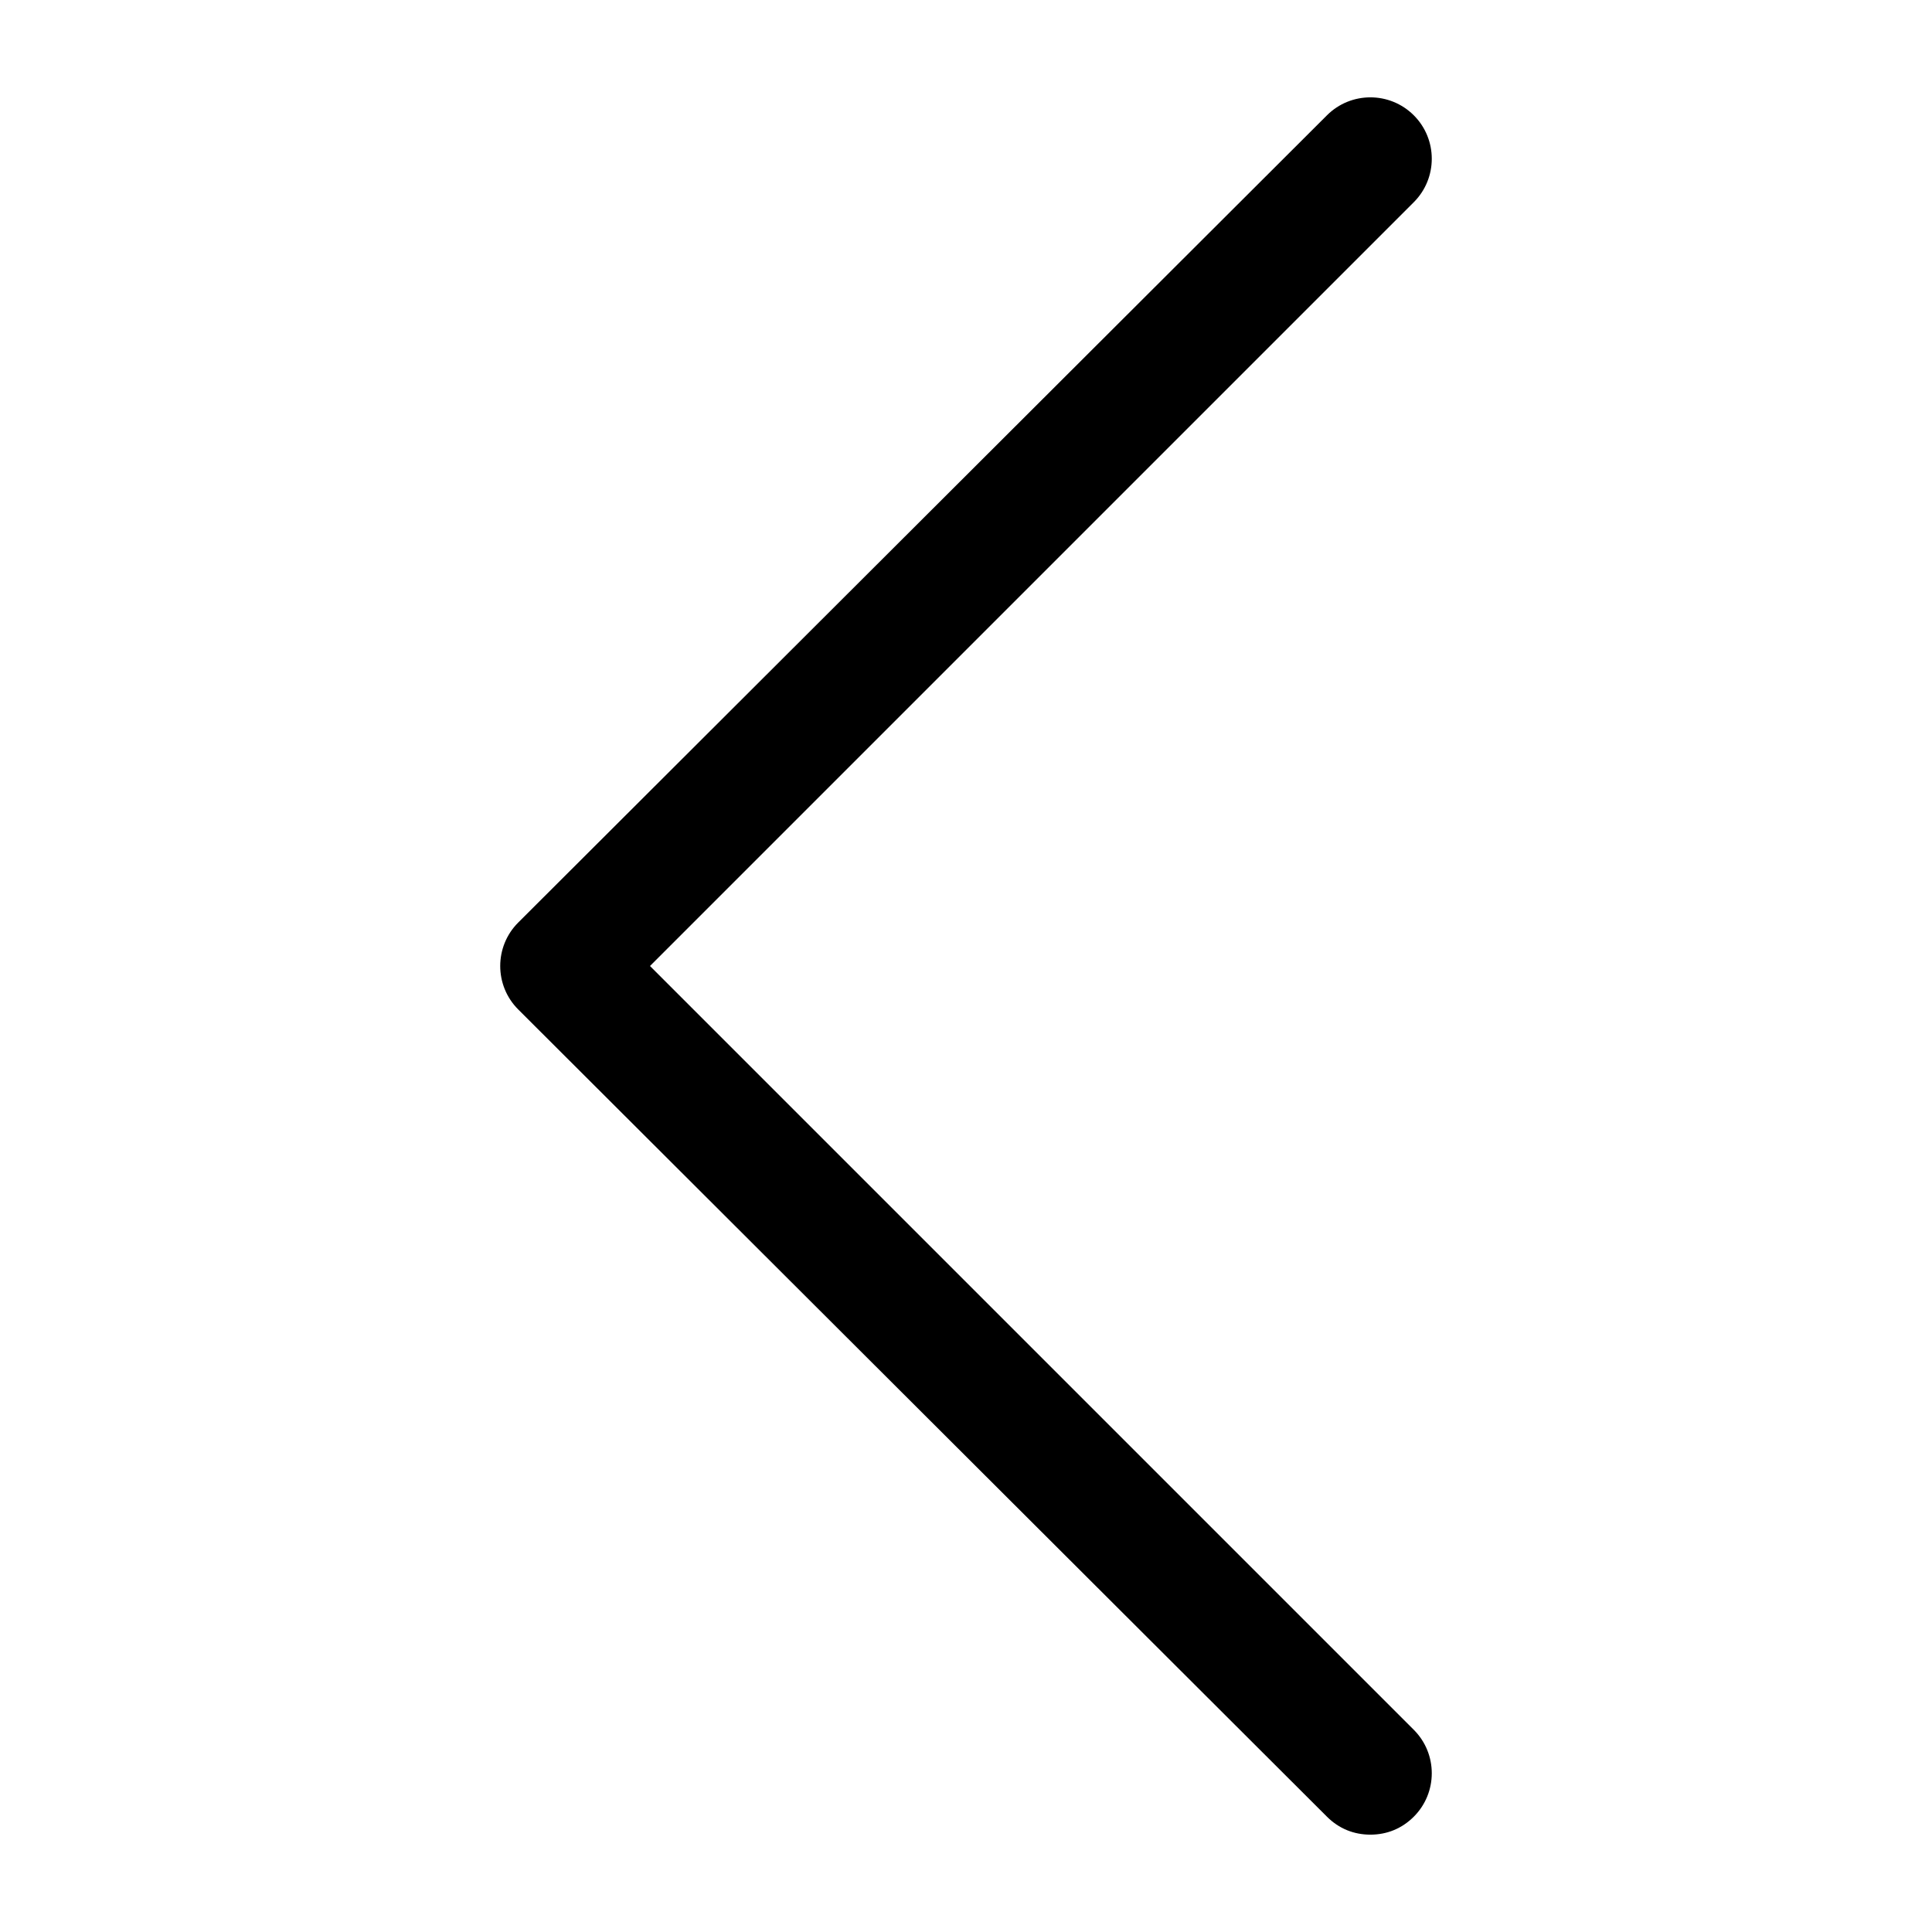
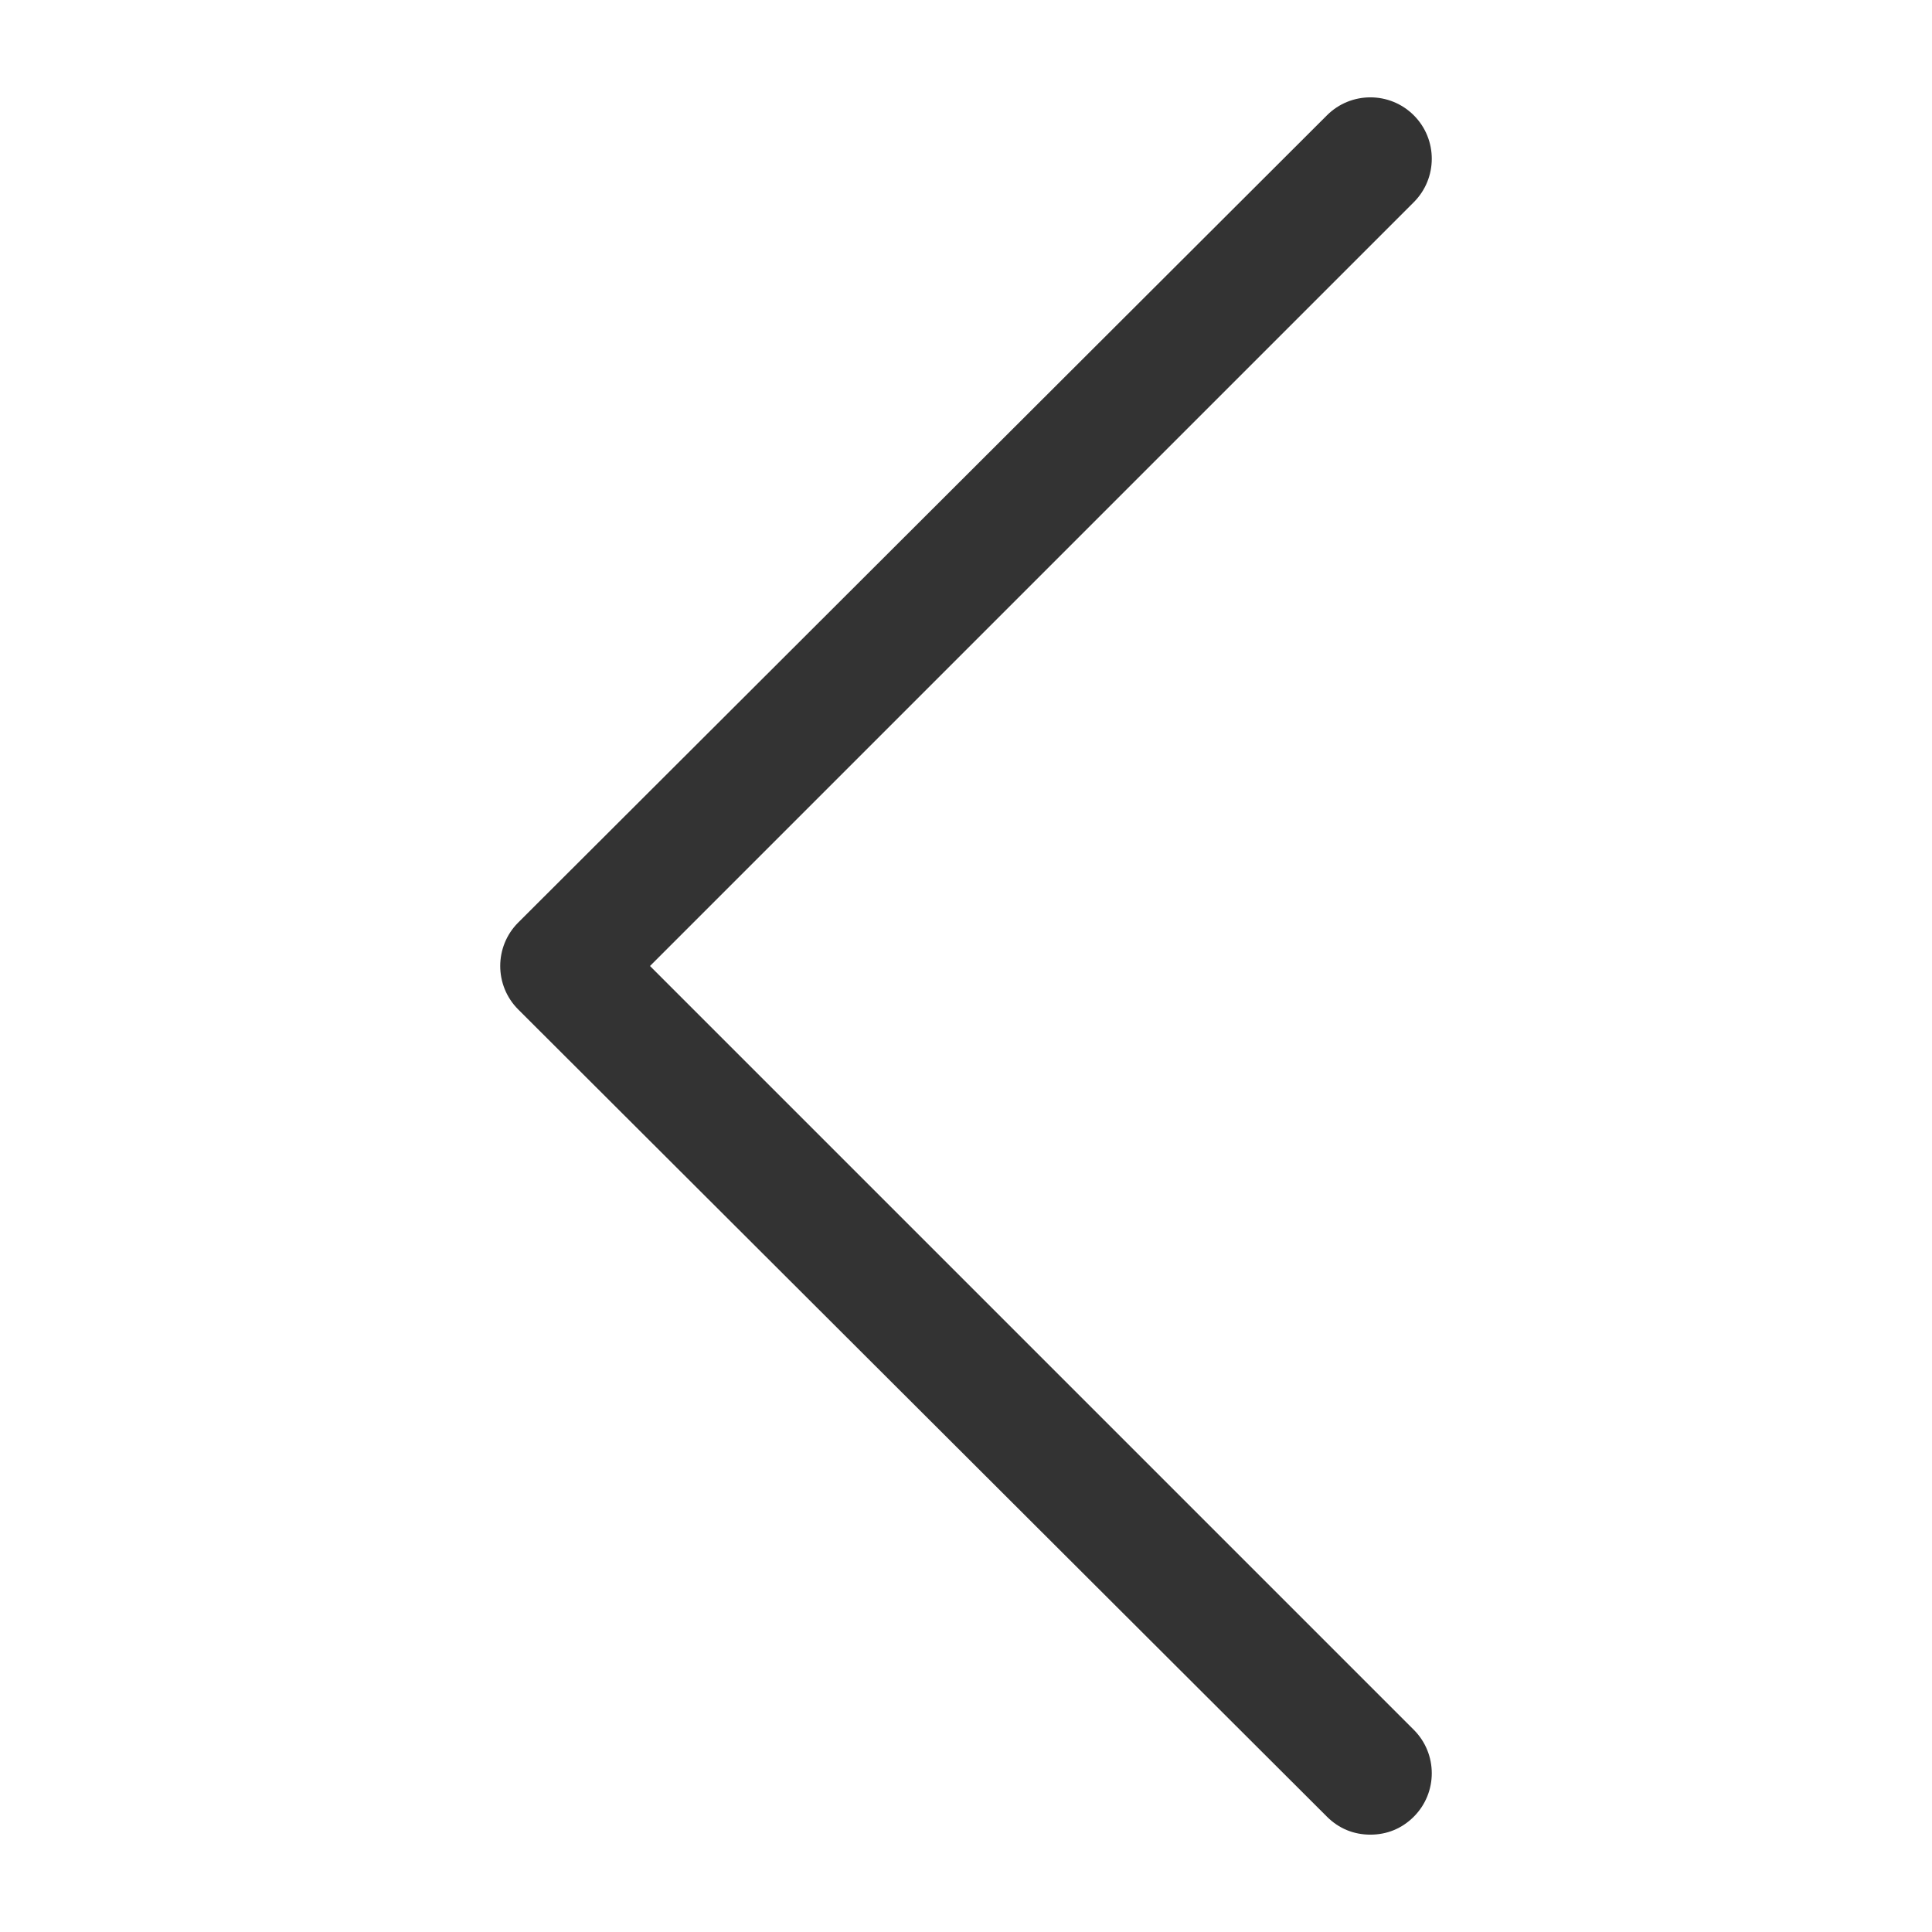
- <svg xmlns="http://www.w3.org/2000/svg" version="1.1" viewBox="0 0 129 129" enable-background="new 0 0 129 129">
+ <svg xmlns="http://www.w3.org/2000/svg" version="1.1" viewBox="0 0 129 129" enable-background="new 0 0 129 129" width="512px" height="512px">
  <g>
-     <path d="m88.6,121.3c0.8,0.8 1.8,1.2 2.9,1.2s2.1-0.4 2.9-1.2c1.6-1.6 1.6-4.2 0-5.8l-51-51 51-51c1.6-1.6 1.6-4.2 0-5.8s-4.2-1.6-5.8,0l-54,53.9c-1.6,1.6-1.6,4.2 0,5.8l54,53.9z" />
+     <path d="m88.6,121.3c0.8,0.8 1.8,1.2 2.9,1.2s2.1-0.4 2.9-1.2c1.6-1.6 1.6-4.2 0-5.8l-51-51 51-51c1.6-1.6 1.6-4.2 0-5.8s-4.2-1.6-5.8,0l-54,53.9c-1.6,1.6-1.6,4.2 0,5.8l54,53.9z" fill="#333333" />
  </g>
</svg>
